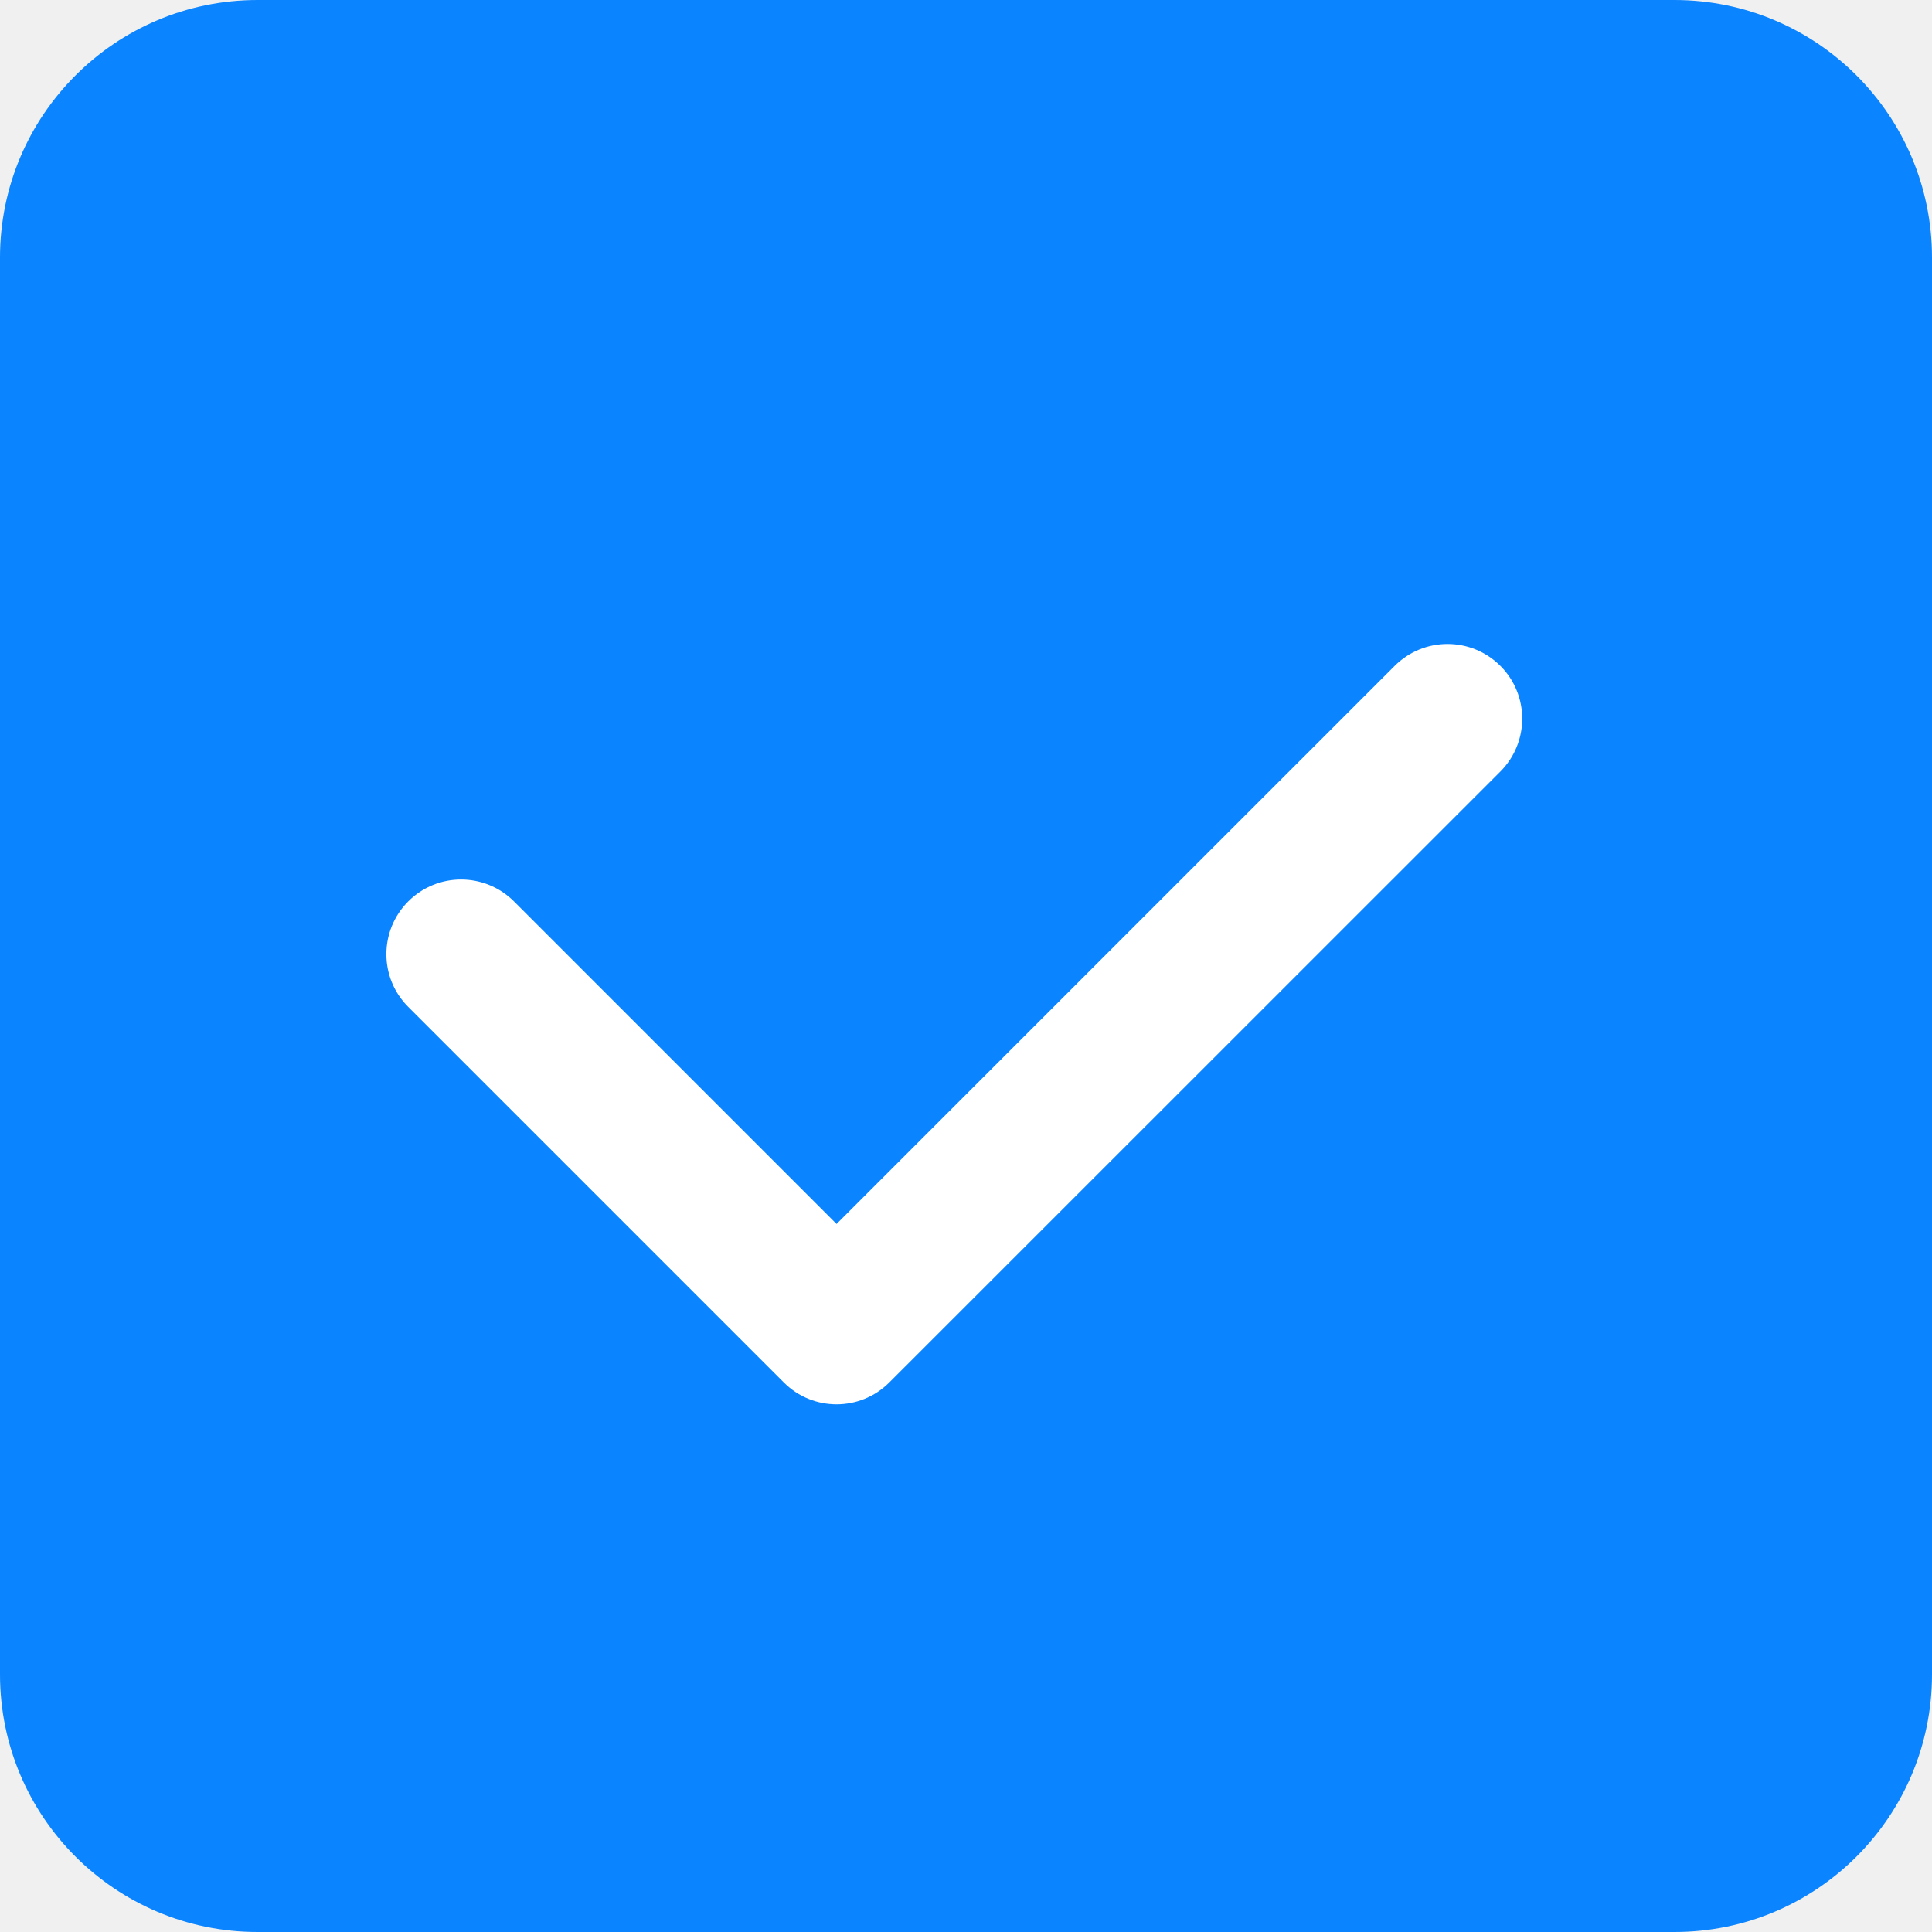
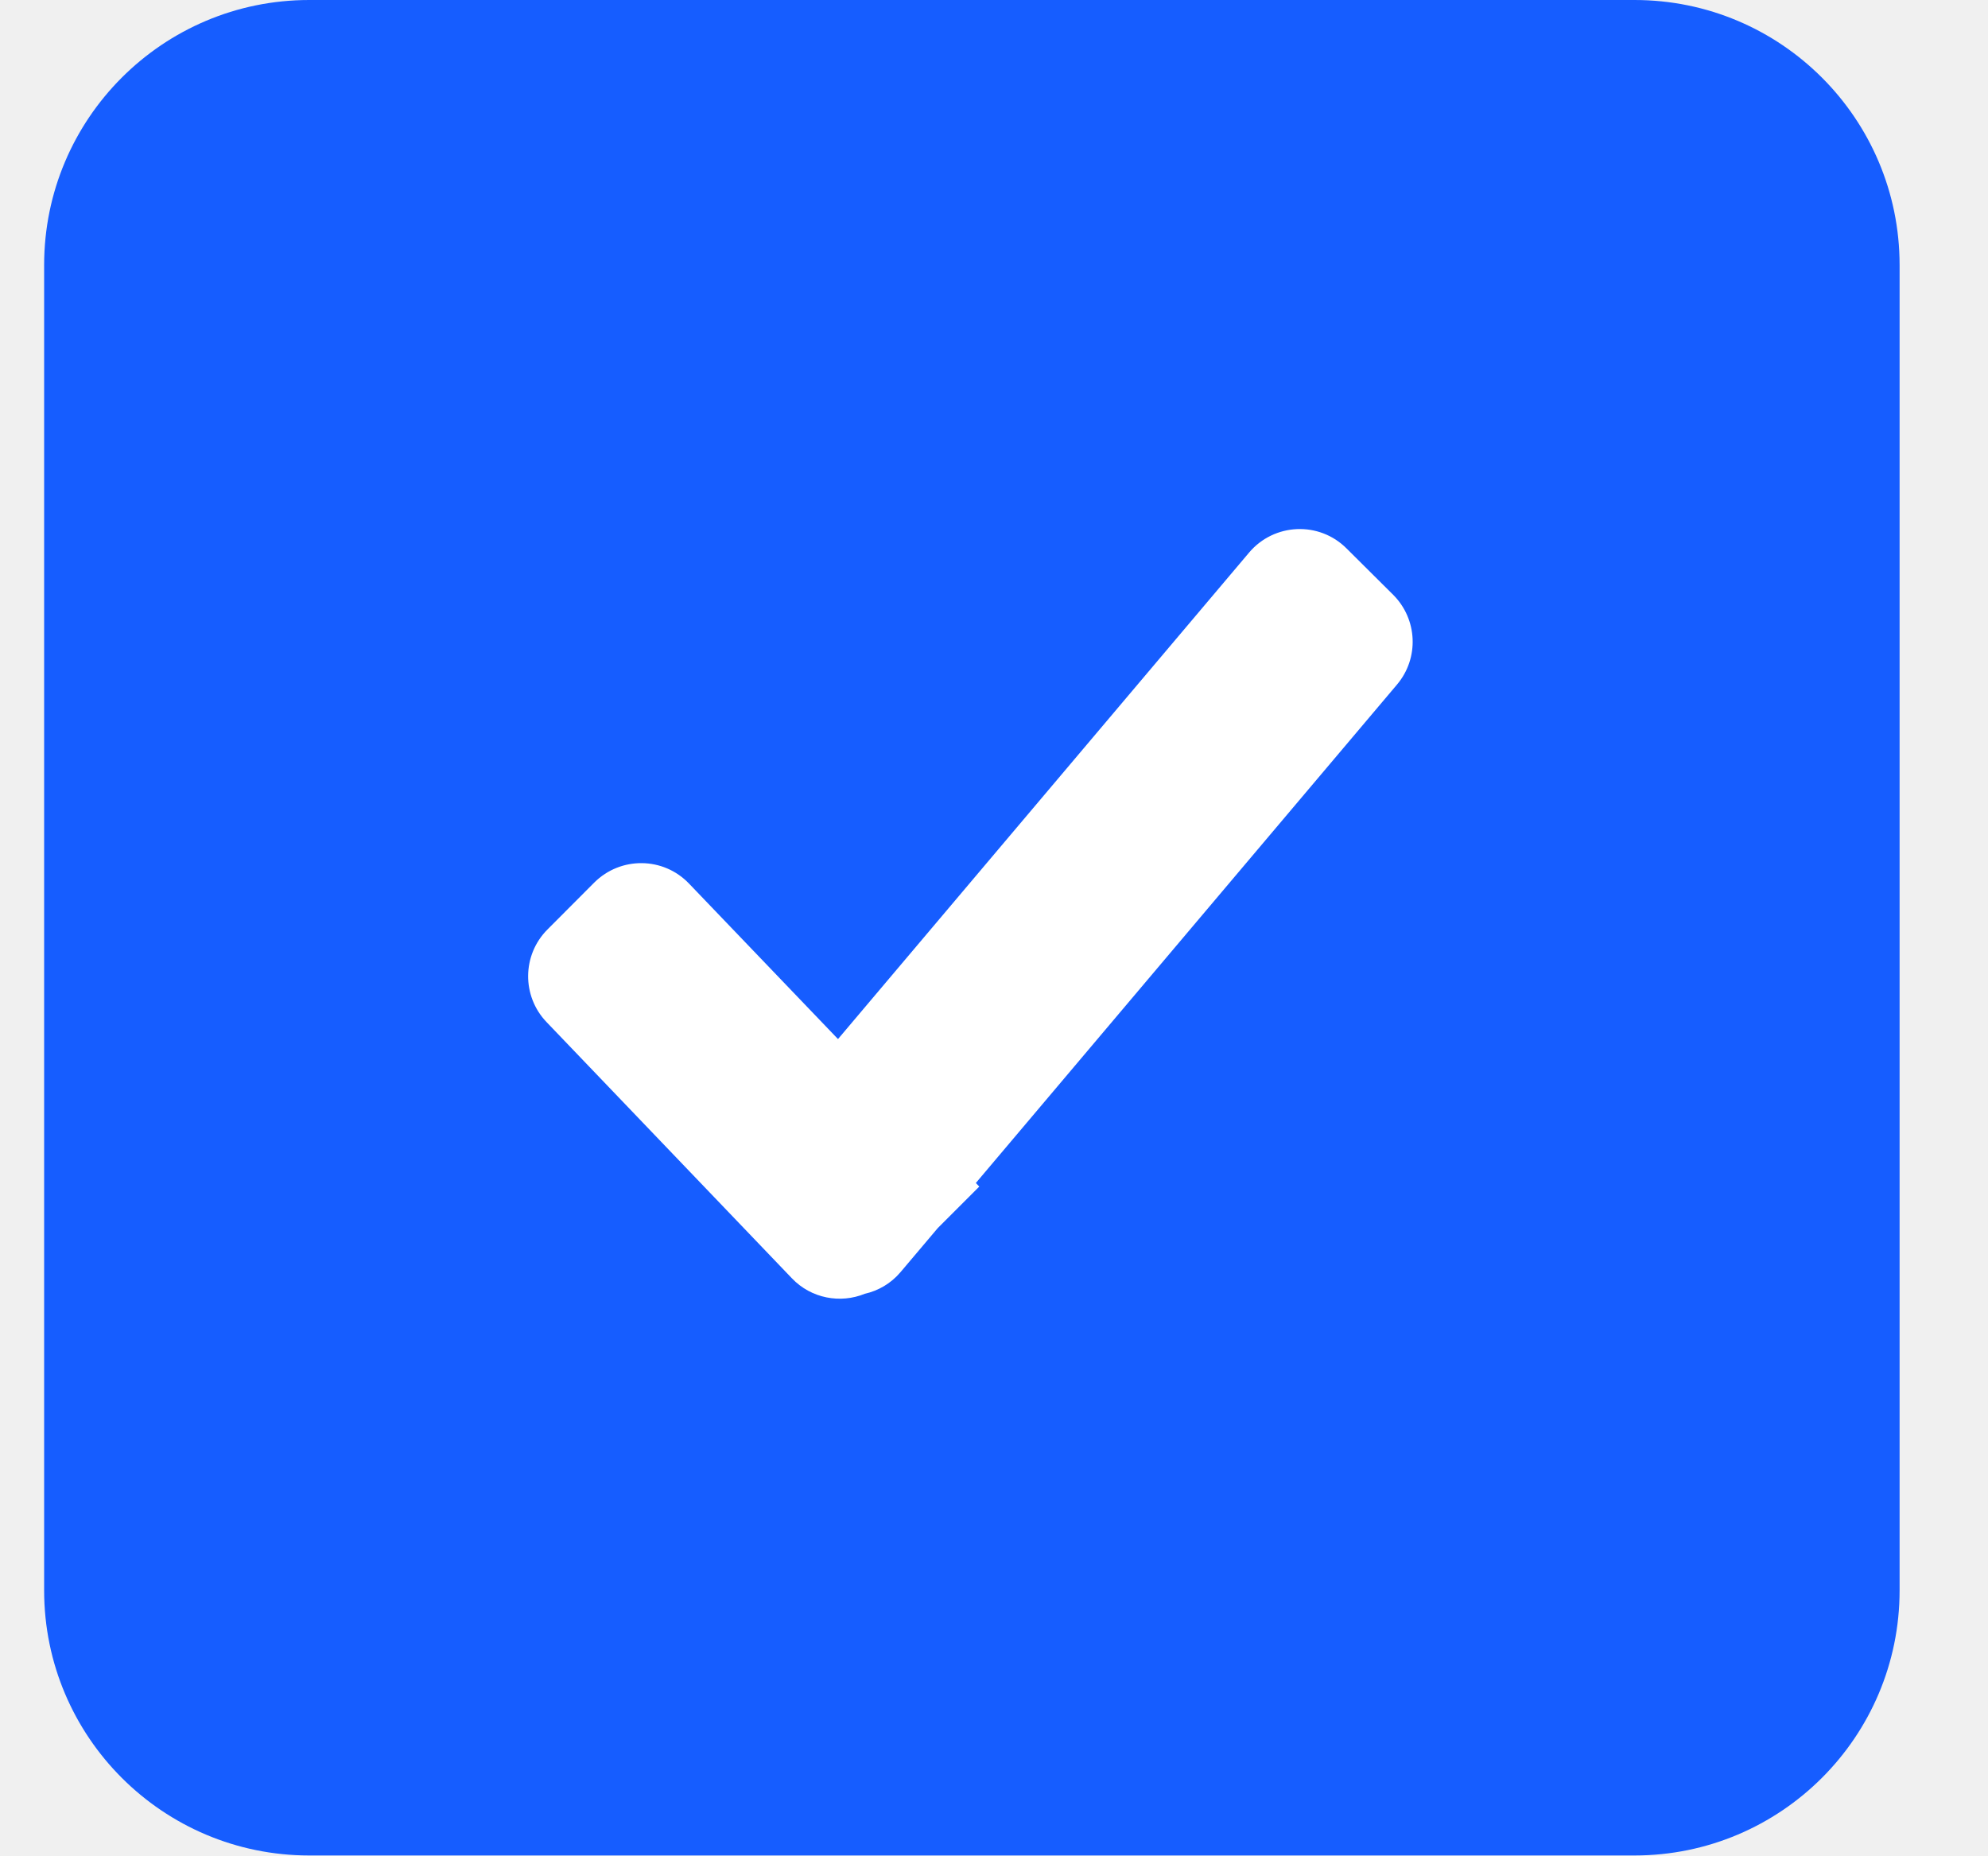
- <svg xmlns="http://www.w3.org/2000/svg" width="15" height="15" viewBox="0 0 15 15" fill="none">
-   <rect width="15" height="15" rx="2" fill="#0A84FF" />
-   <path d="M11.649 5.99L6.905 10.733C6.679 10.96 6.311 10.96 6.085 10.733L3.17 7.818C2.943 7.592 2.943 7.225 3.17 6.998C3.396 6.772 3.763 6.772 3.99 6.998L6.495 9.503L10.828 5.17C11.055 4.943 11.422 4.943 11.649 5.17C11.875 5.396 11.875 5.763 11.649 5.99Z" fill="white" />
+ <svg xmlns="http://www.w3.org/2000/svg" width="15" height="14" viewBox="0 0 15 14" fill="none">
+   <rect x="0.333" width="14" height="14" rx="2" fill="#165DFF" />
+   <path fill-rule="evenodd" clip-rule="evenodd" d="M10.16 4.138C9.953 3.931 9.614 3.946 9.425 4.169L6.323 7.84L5.199 6.667C5.005 6.464 4.683 6.461 4.484 6.659L4.131 7.013C3.939 7.205 3.936 7.516 4.124 7.712L5.975 9.645C6.121 9.798 6.341 9.837 6.525 9.762C6.627 9.739 6.723 9.684 6.796 9.597L7.075 9.267L7.389 8.953L7.363 8.926L10.541 5.165C10.709 4.966 10.696 4.672 10.512 4.488L10.16 4.138Z" fill="white" />
</svg>
